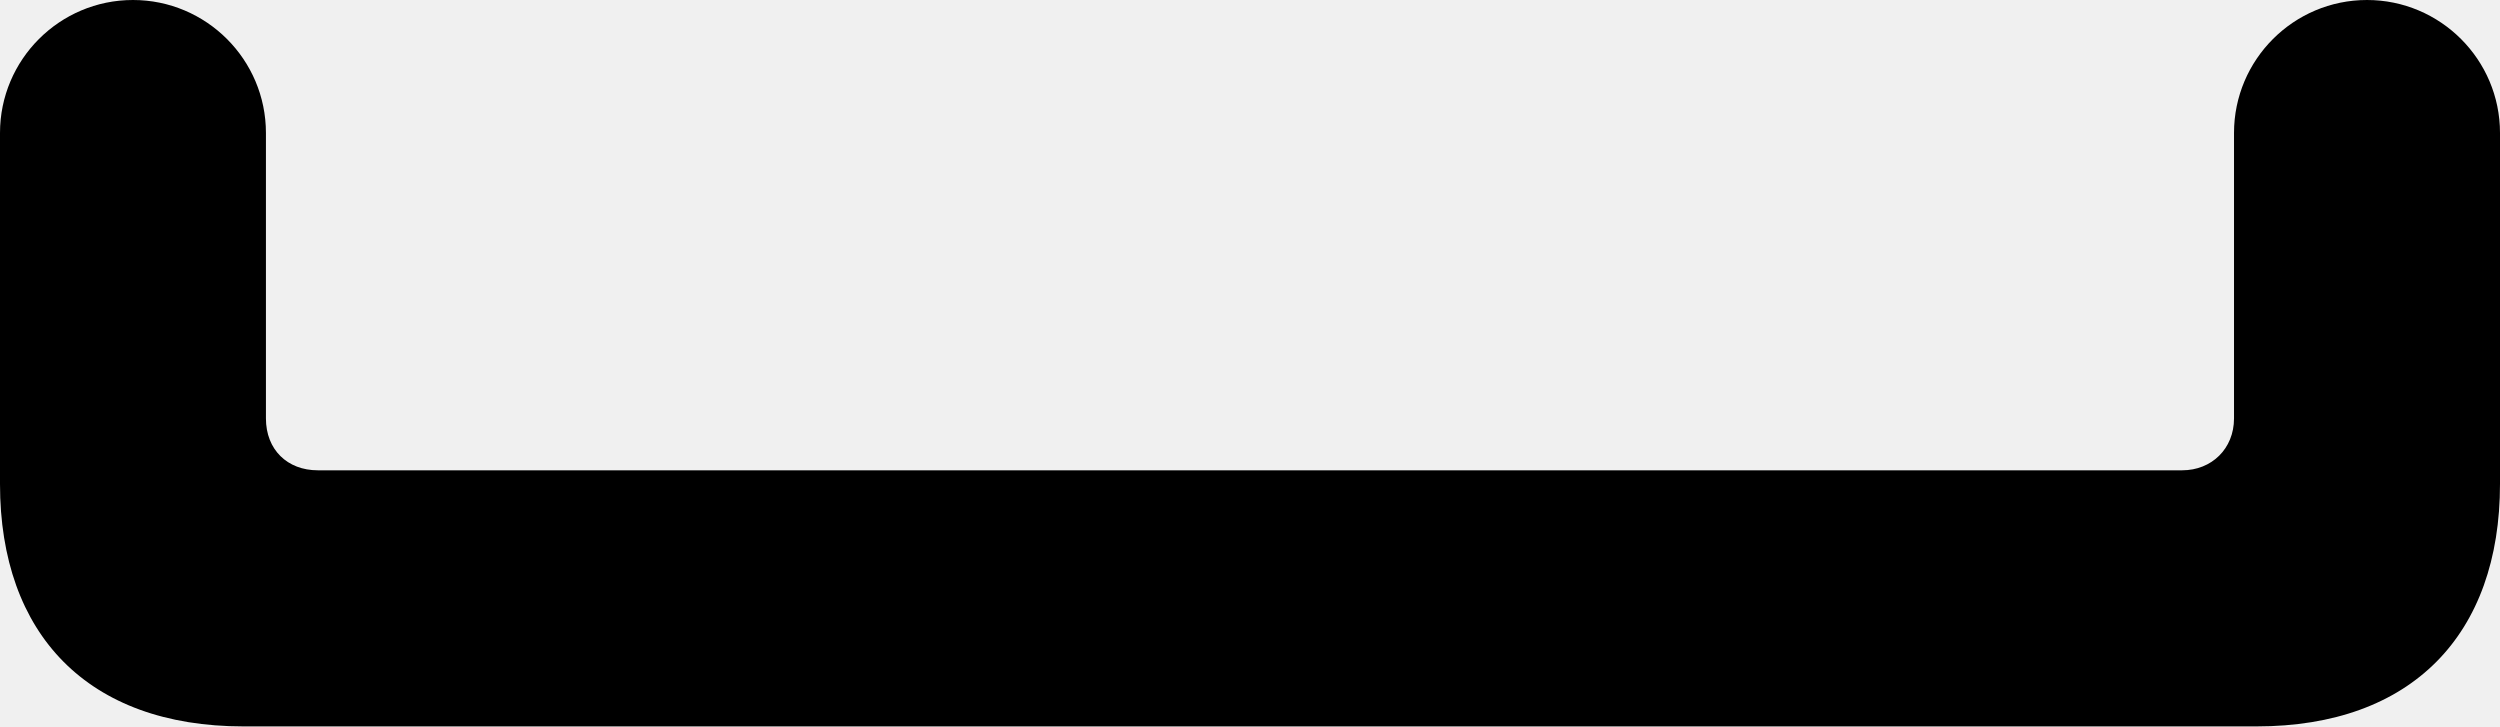
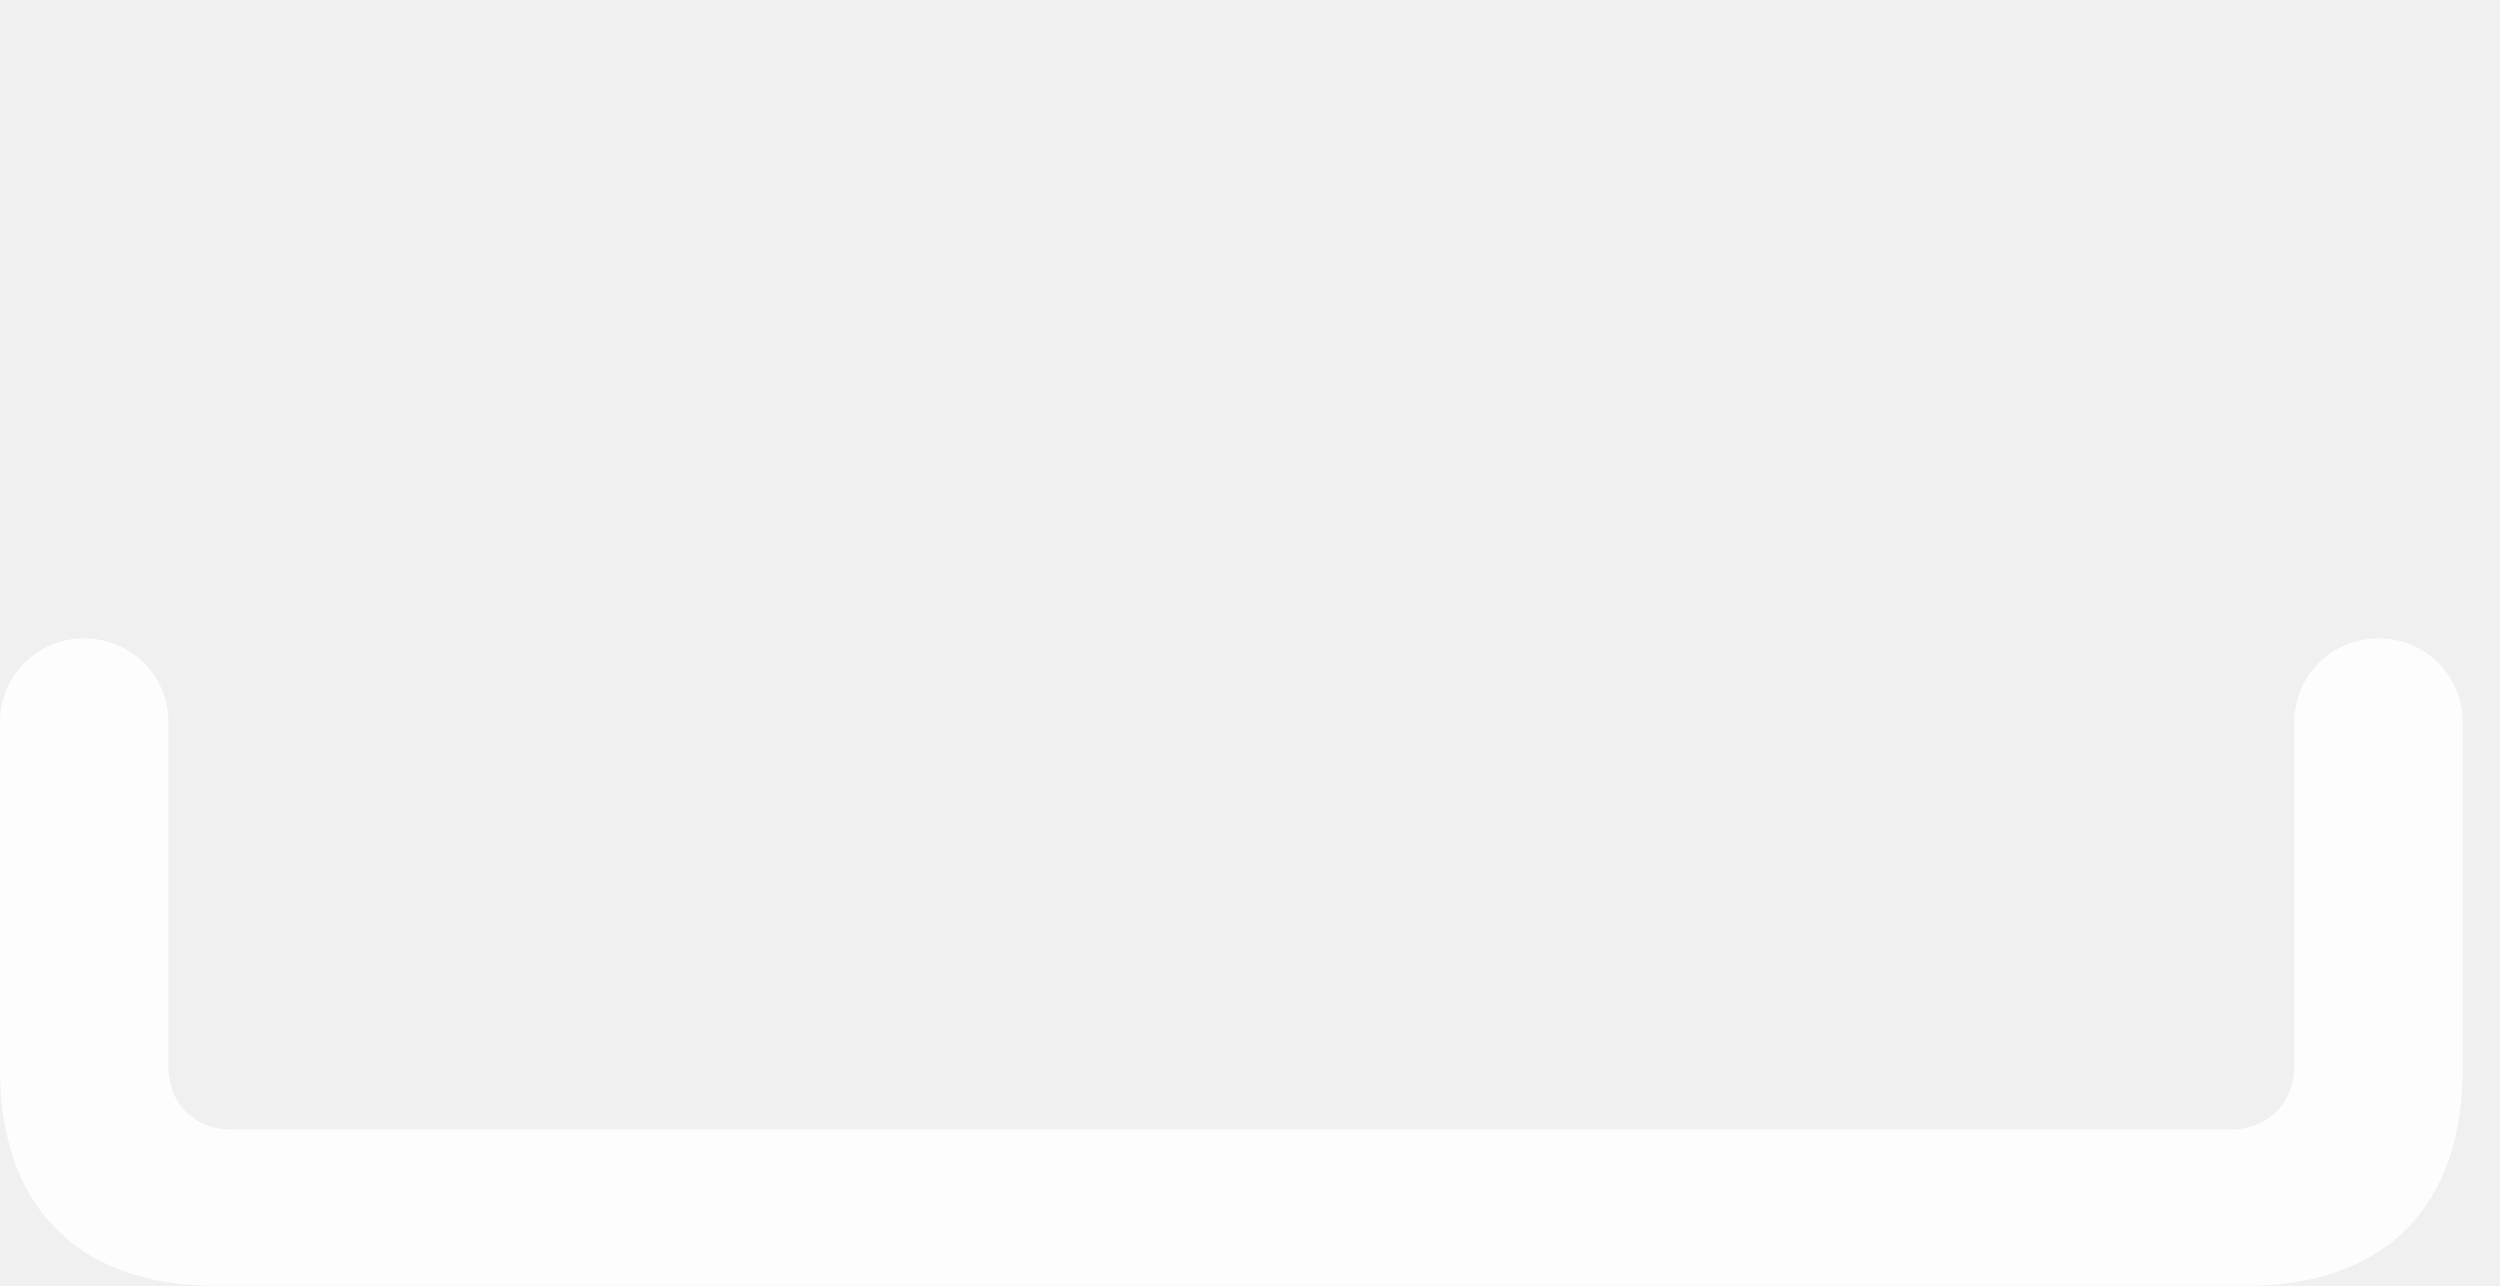
- <svg xmlns="http://www.w3.org/2000/svg" version="1.1" viewBox="0 0 44.748 13.002">
+ <svg xmlns="http://www.w3.org/2000/svg" version="1.1" viewBox="0 0 24.209 12.451">
  <g>
-     <rect height="13.002" opacity="0" width="44.748" x="0" y="0" />
-     <path d="M0 8.662C0 11.357 1.575 13.002 4.357 13.002H40.39C43.172 13.002 44.748 11.357 44.748 8.662V2.38C44.748 1.067 43.68 0 42.367 0C41.055 0 39.987 1.067 39.987 2.38V7.49C39.987 8.033 39.585 8.418 39.06 8.418H5.688C5.145 8.418 4.76 8.05 4.76 7.49V2.38C4.76 1.067 3.692 0 2.38 0C1.067 0 0 1.067 0 2.38Z" />
+     <rect height="12.451" opacity="0" width="24.209" x="0" y="0" />
+     <path d="M0 10.361C0 11.65 0.723 12.451 2.09 12.451L21.758 12.451C23.125 12.451 23.848 11.65 23.848 10.361L23.848 6.992C23.848 6.543 23.486 6.182 23.037 6.182C22.578 6.182 22.217 6.543 22.217 6.992L22.217 10.322C22.217 10.684 21.953 10.938 21.602 10.938L2.246 10.938C1.885 10.938 1.631 10.693 1.631 10.322L1.631 6.992C1.631 6.543 1.27 6.182 0.811 6.182C0.361 6.182 0 6.543 0 6.992Z" fill="white" fill-opacity="0.85" />
  </g>
</svg>
